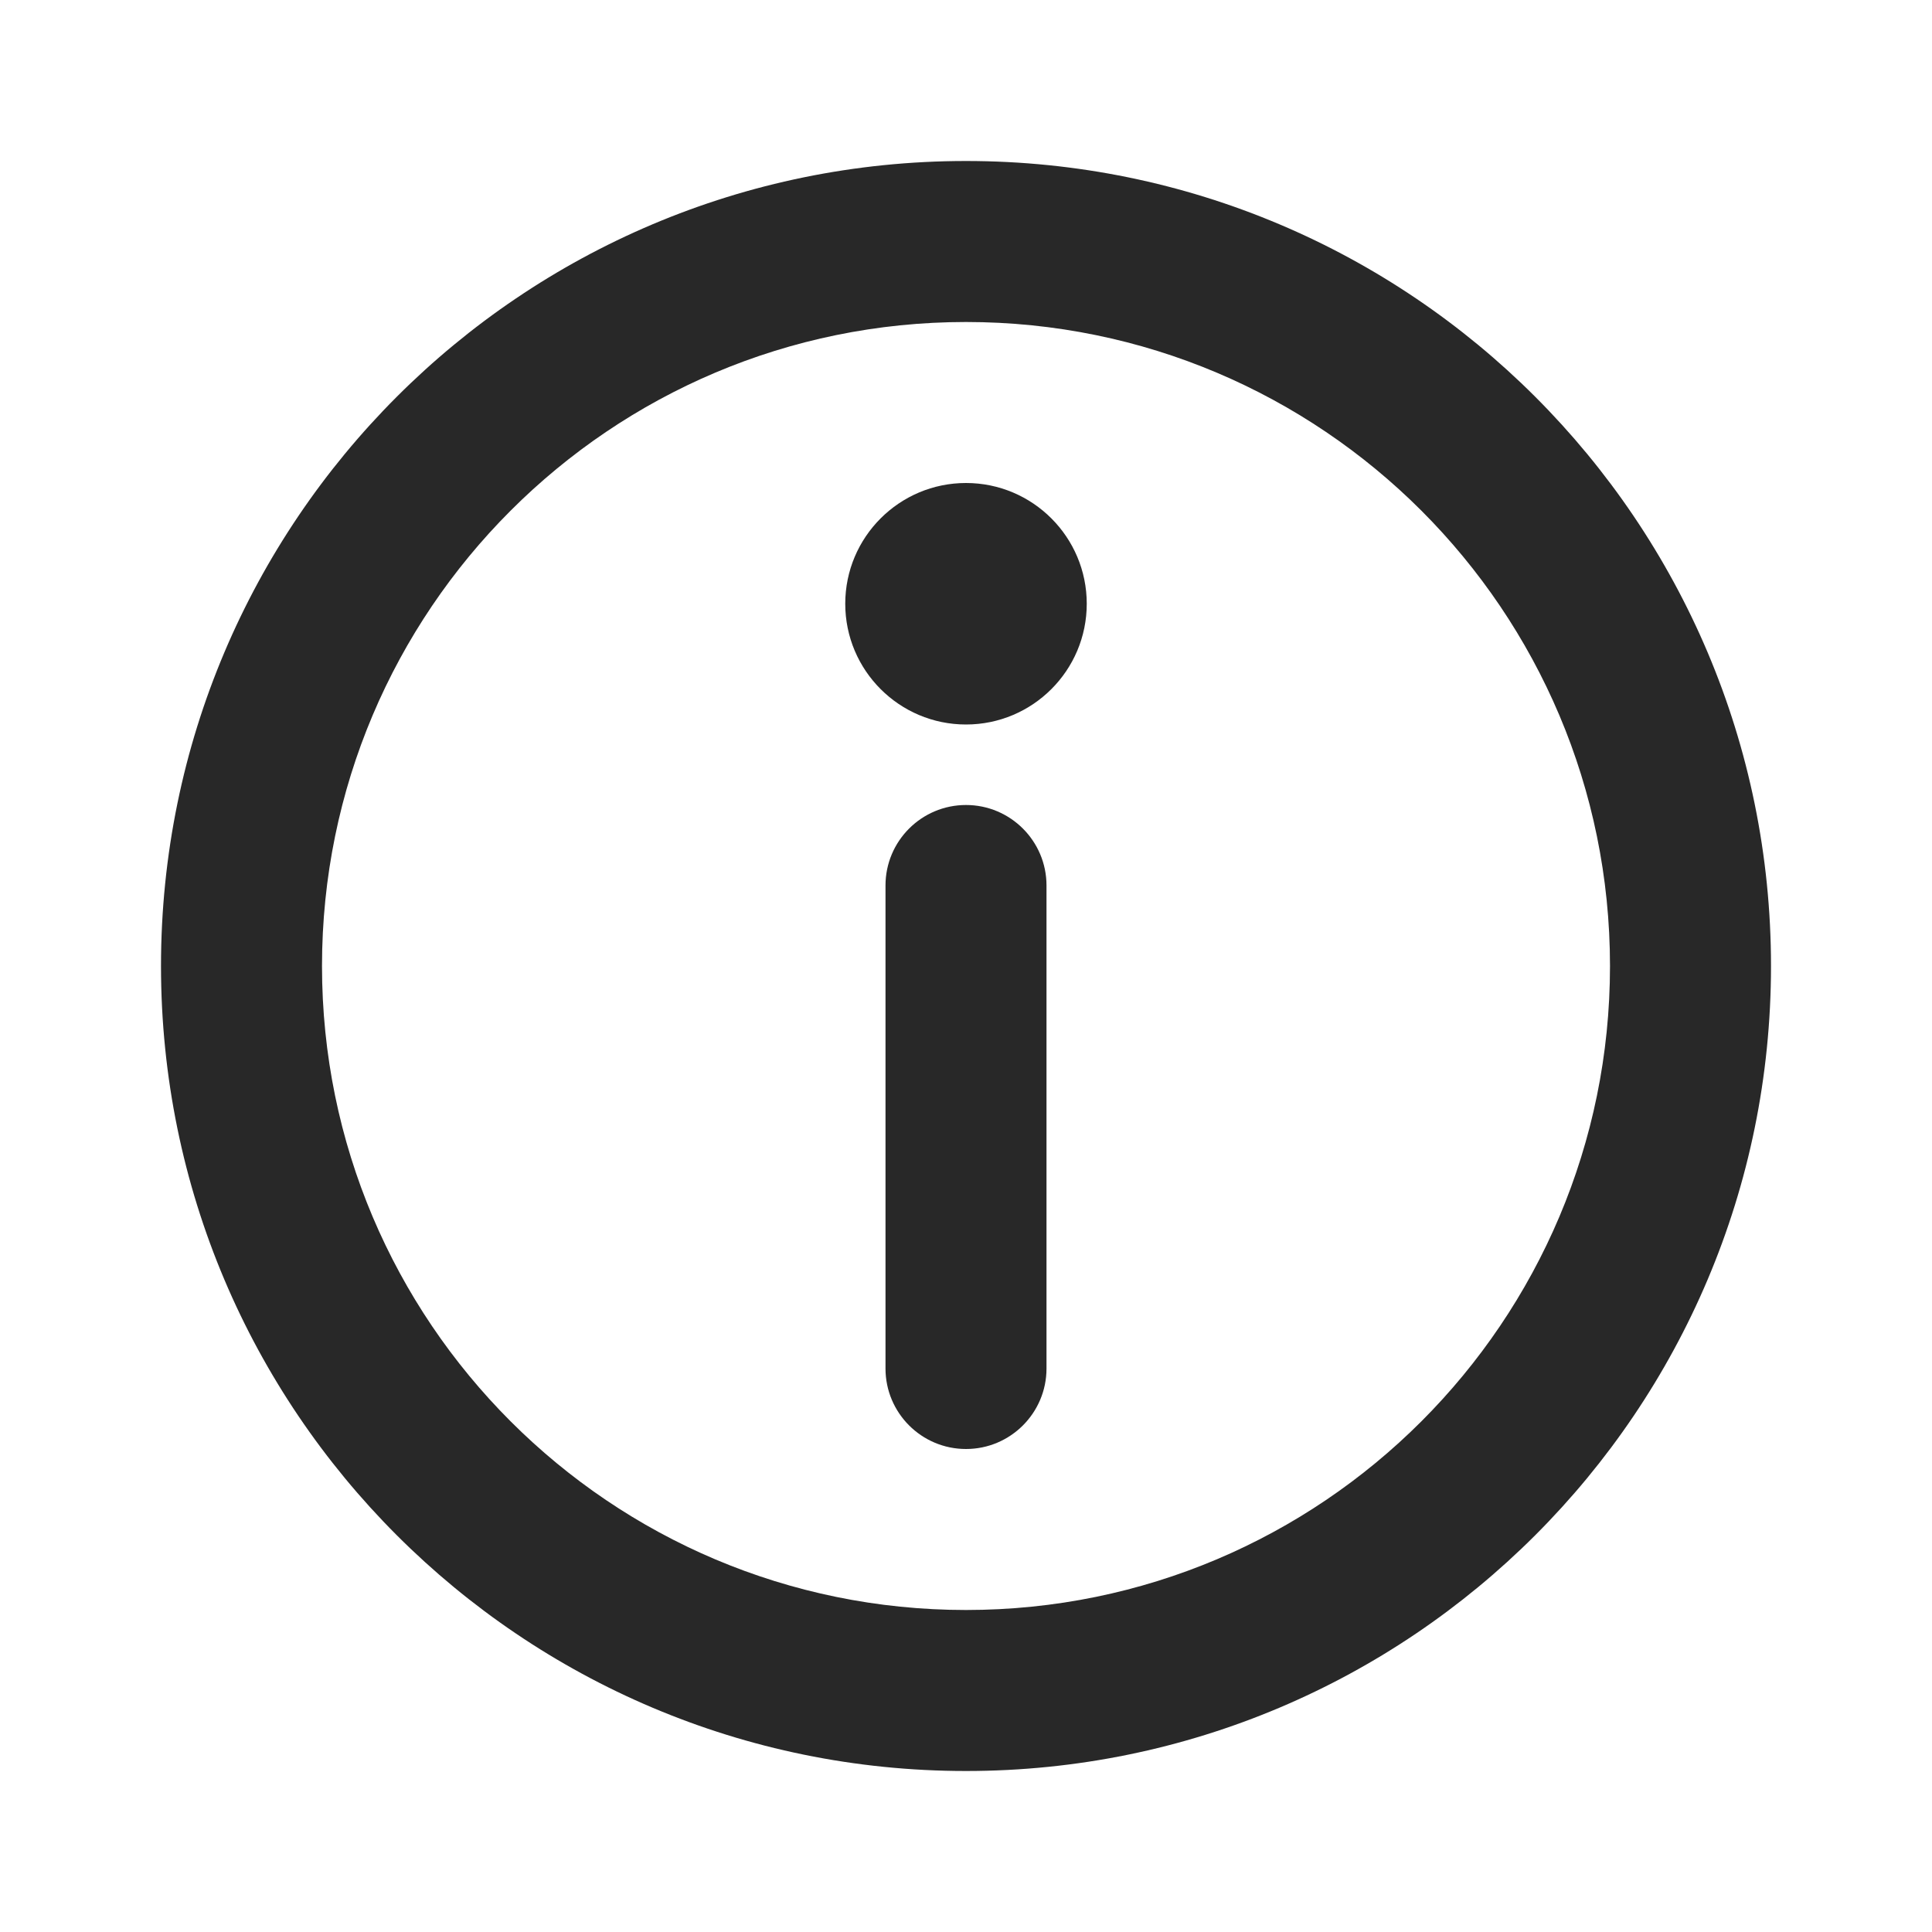
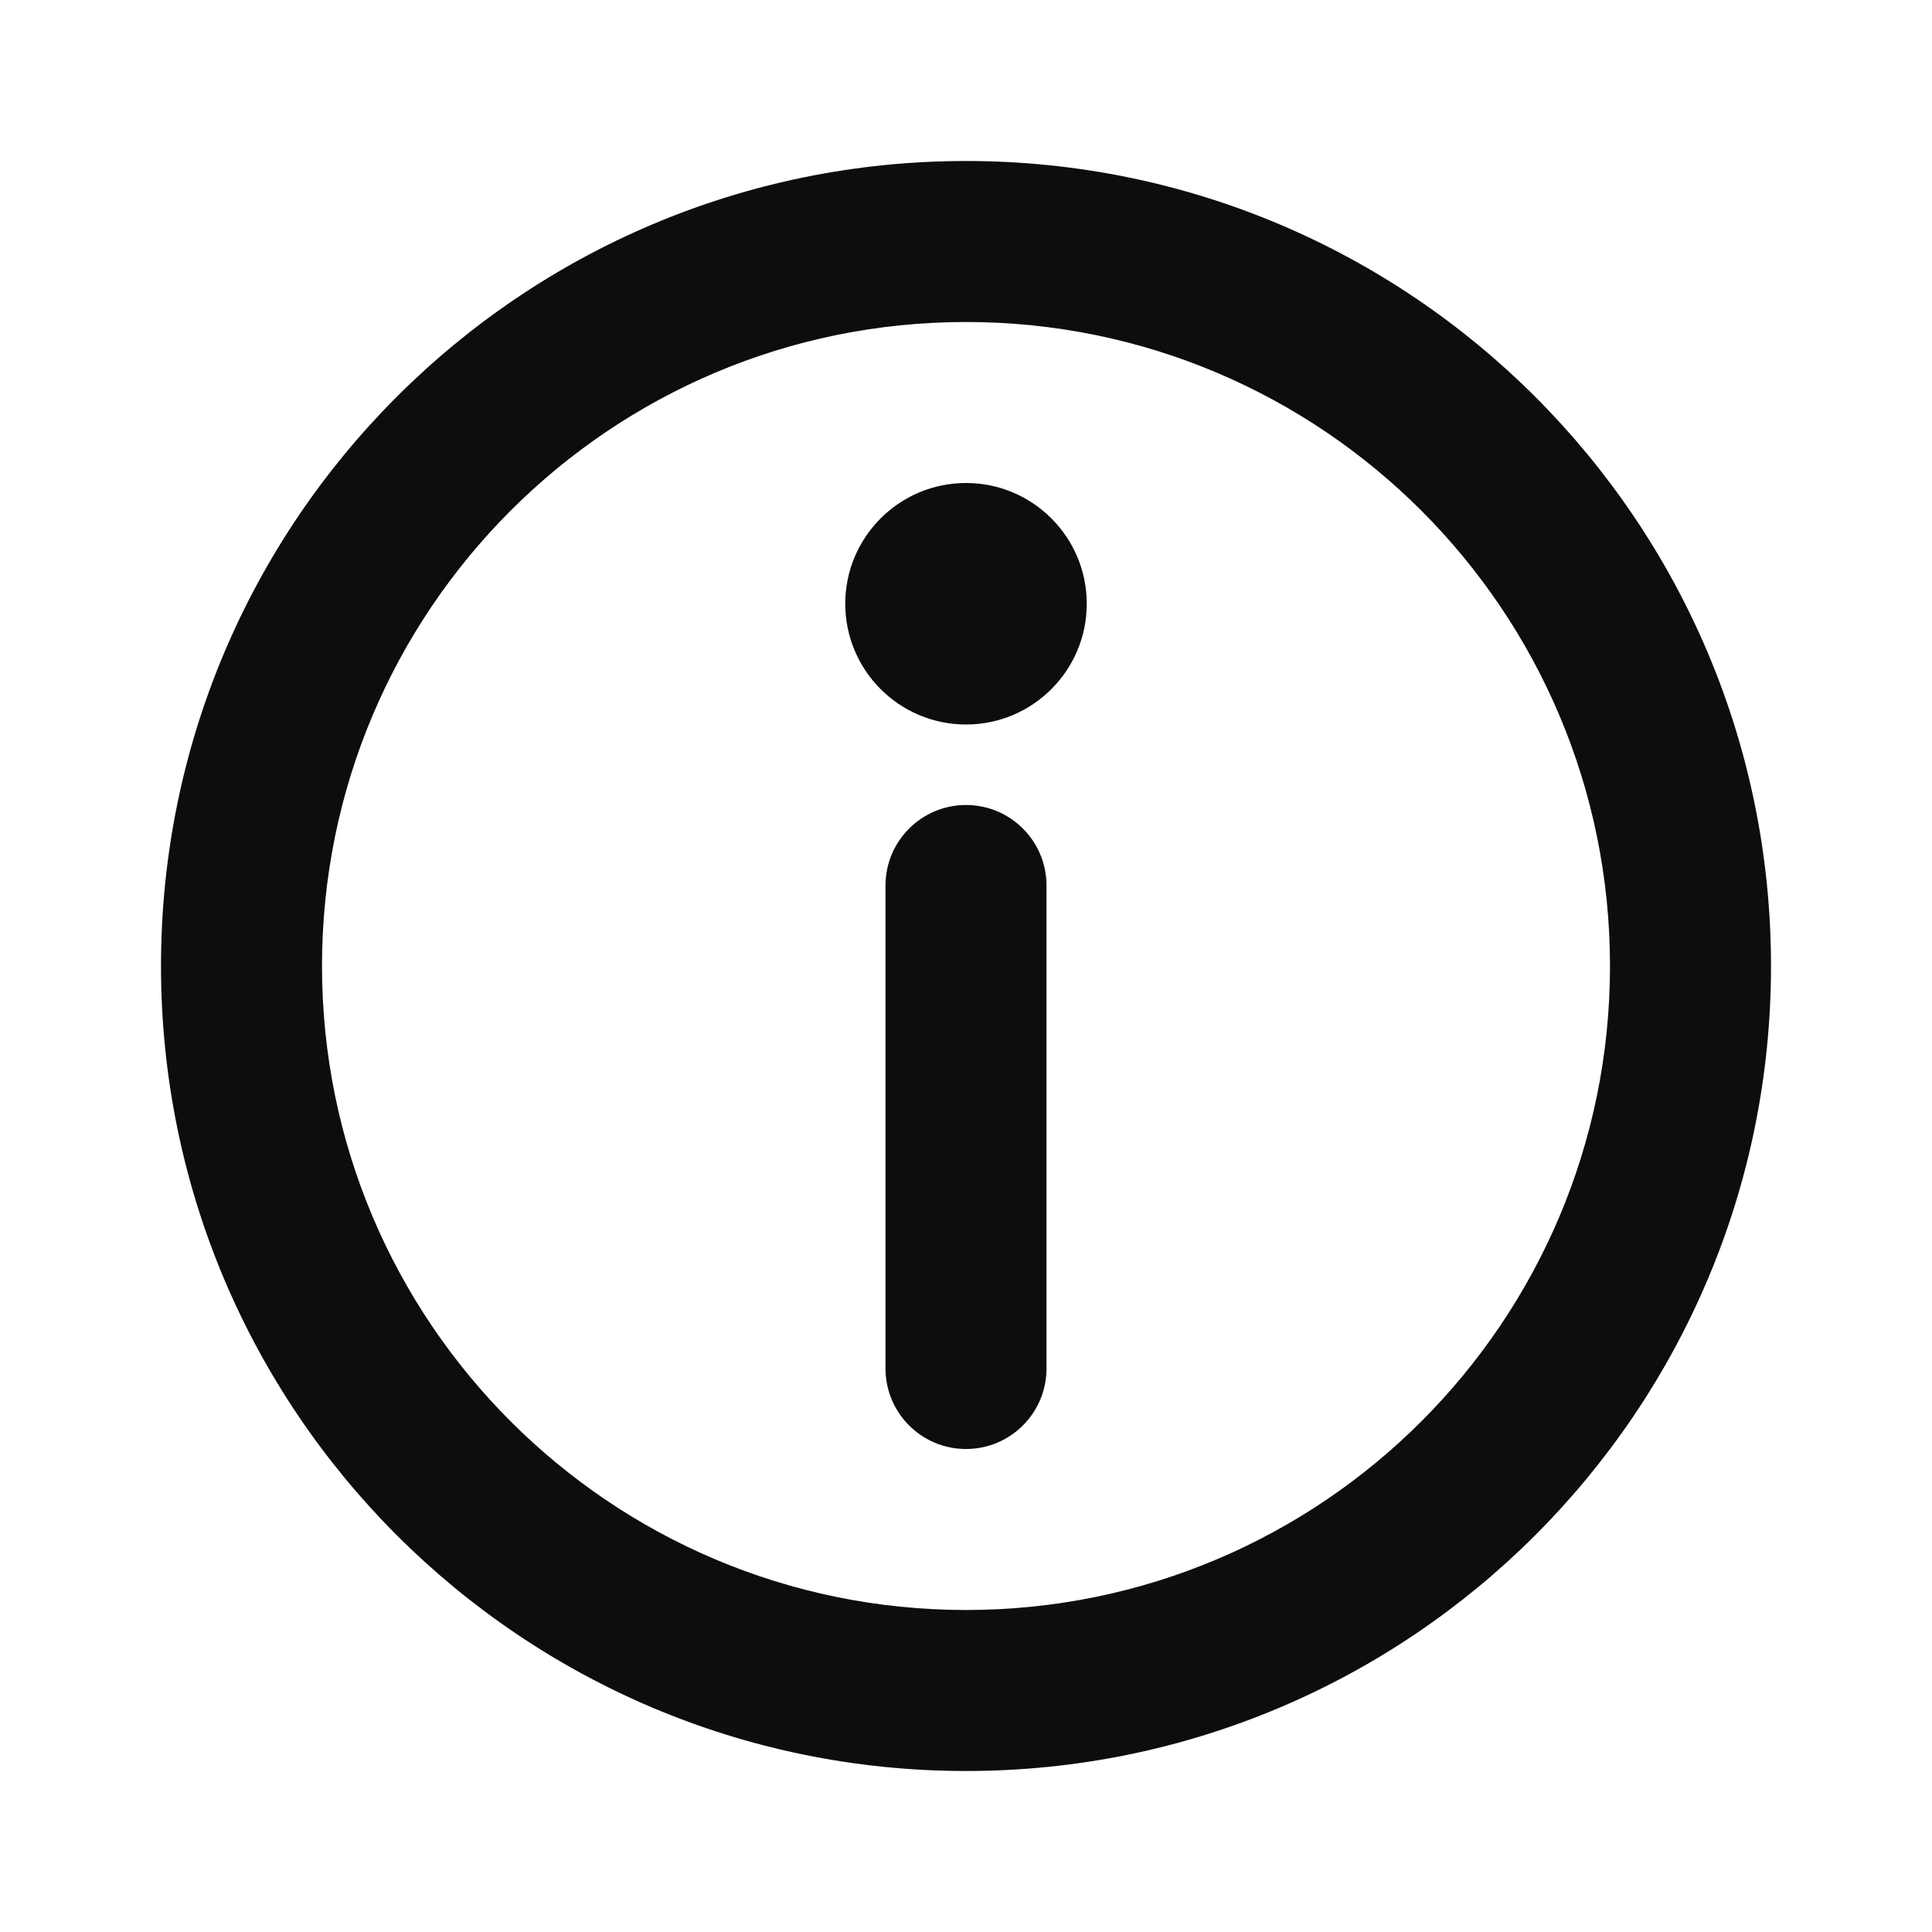
<svg xmlns="http://www.w3.org/2000/svg" width="24" height="24" viewBox="0 0 24 24" fill="none">
-   <path fill-rule="evenodd" clip-rule="evenodd" d="M12 4C7.582 4 4 7.582 4 12C4 16.418 7.582 20 12 20C16.418 20 20 16.418 20 12C20 7.582 16.418 4 12 4ZM2 12C2 6.477 6.477 2 12 2C17.523 2 22 6.477 22 12C22 17.523 17.523 22 12 22C6.477 22 2 17.523 2 12Z" fill="#282828" />
-   <path fill-rule="evenodd" clip-rule="evenodd" d="M12 10C12.552 10 13 10.448 13 11V17C13 17.552 12.552 18 12 18C11.448 18 11 17.552 11 17V11C11 10.448 11.448 10 12 10Z" fill="#282828" />
-   <path d="M13.5 7.5C13.5 8.328 12.828 9 12 9C11.172 9 10.5 8.328 10.5 7.5C10.5 6.672 11.172 6 12 6C12.828 6 13.5 6.672 13.5 7.5Z" fill="#282828" />
+   <path fill-rule="evenodd" clip-rule="evenodd" d="M12 4C7.582 4 4 7.582 4 12C4 16.418 7.582 20 12 20C16.418 20 20 16.418 20 12C20 7.582 16.418 4 12 4ZM2 12C2 6.477 6.477 2 12 2C17.523 2 22 6.477 22 12C22 17.523 17.523 22 12 22C6.477 22 2 17.523 2 12Z" fill="#0D0D0D" />
+   <path fill-rule="evenodd" clip-rule="evenodd" d="M12 10C12.552 10 13 10.448 13 11V17C13 17.552 12.552 18 12 18C11.448 18 11 17.552 11 17V11C11 10.448 11.448 10 12 10Z" fill="#0D0D0D" />
+   <path d="M13.5 7.5C13.5 8.328 12.828 9 12 9C11.172 9 10.5 8.328 10.5 7.5C10.5 6.672 11.172 6 12 6C12.828 6 13.5 6.672 13.5 7.5Z" fill="#0D0D0D" />
</svg>
